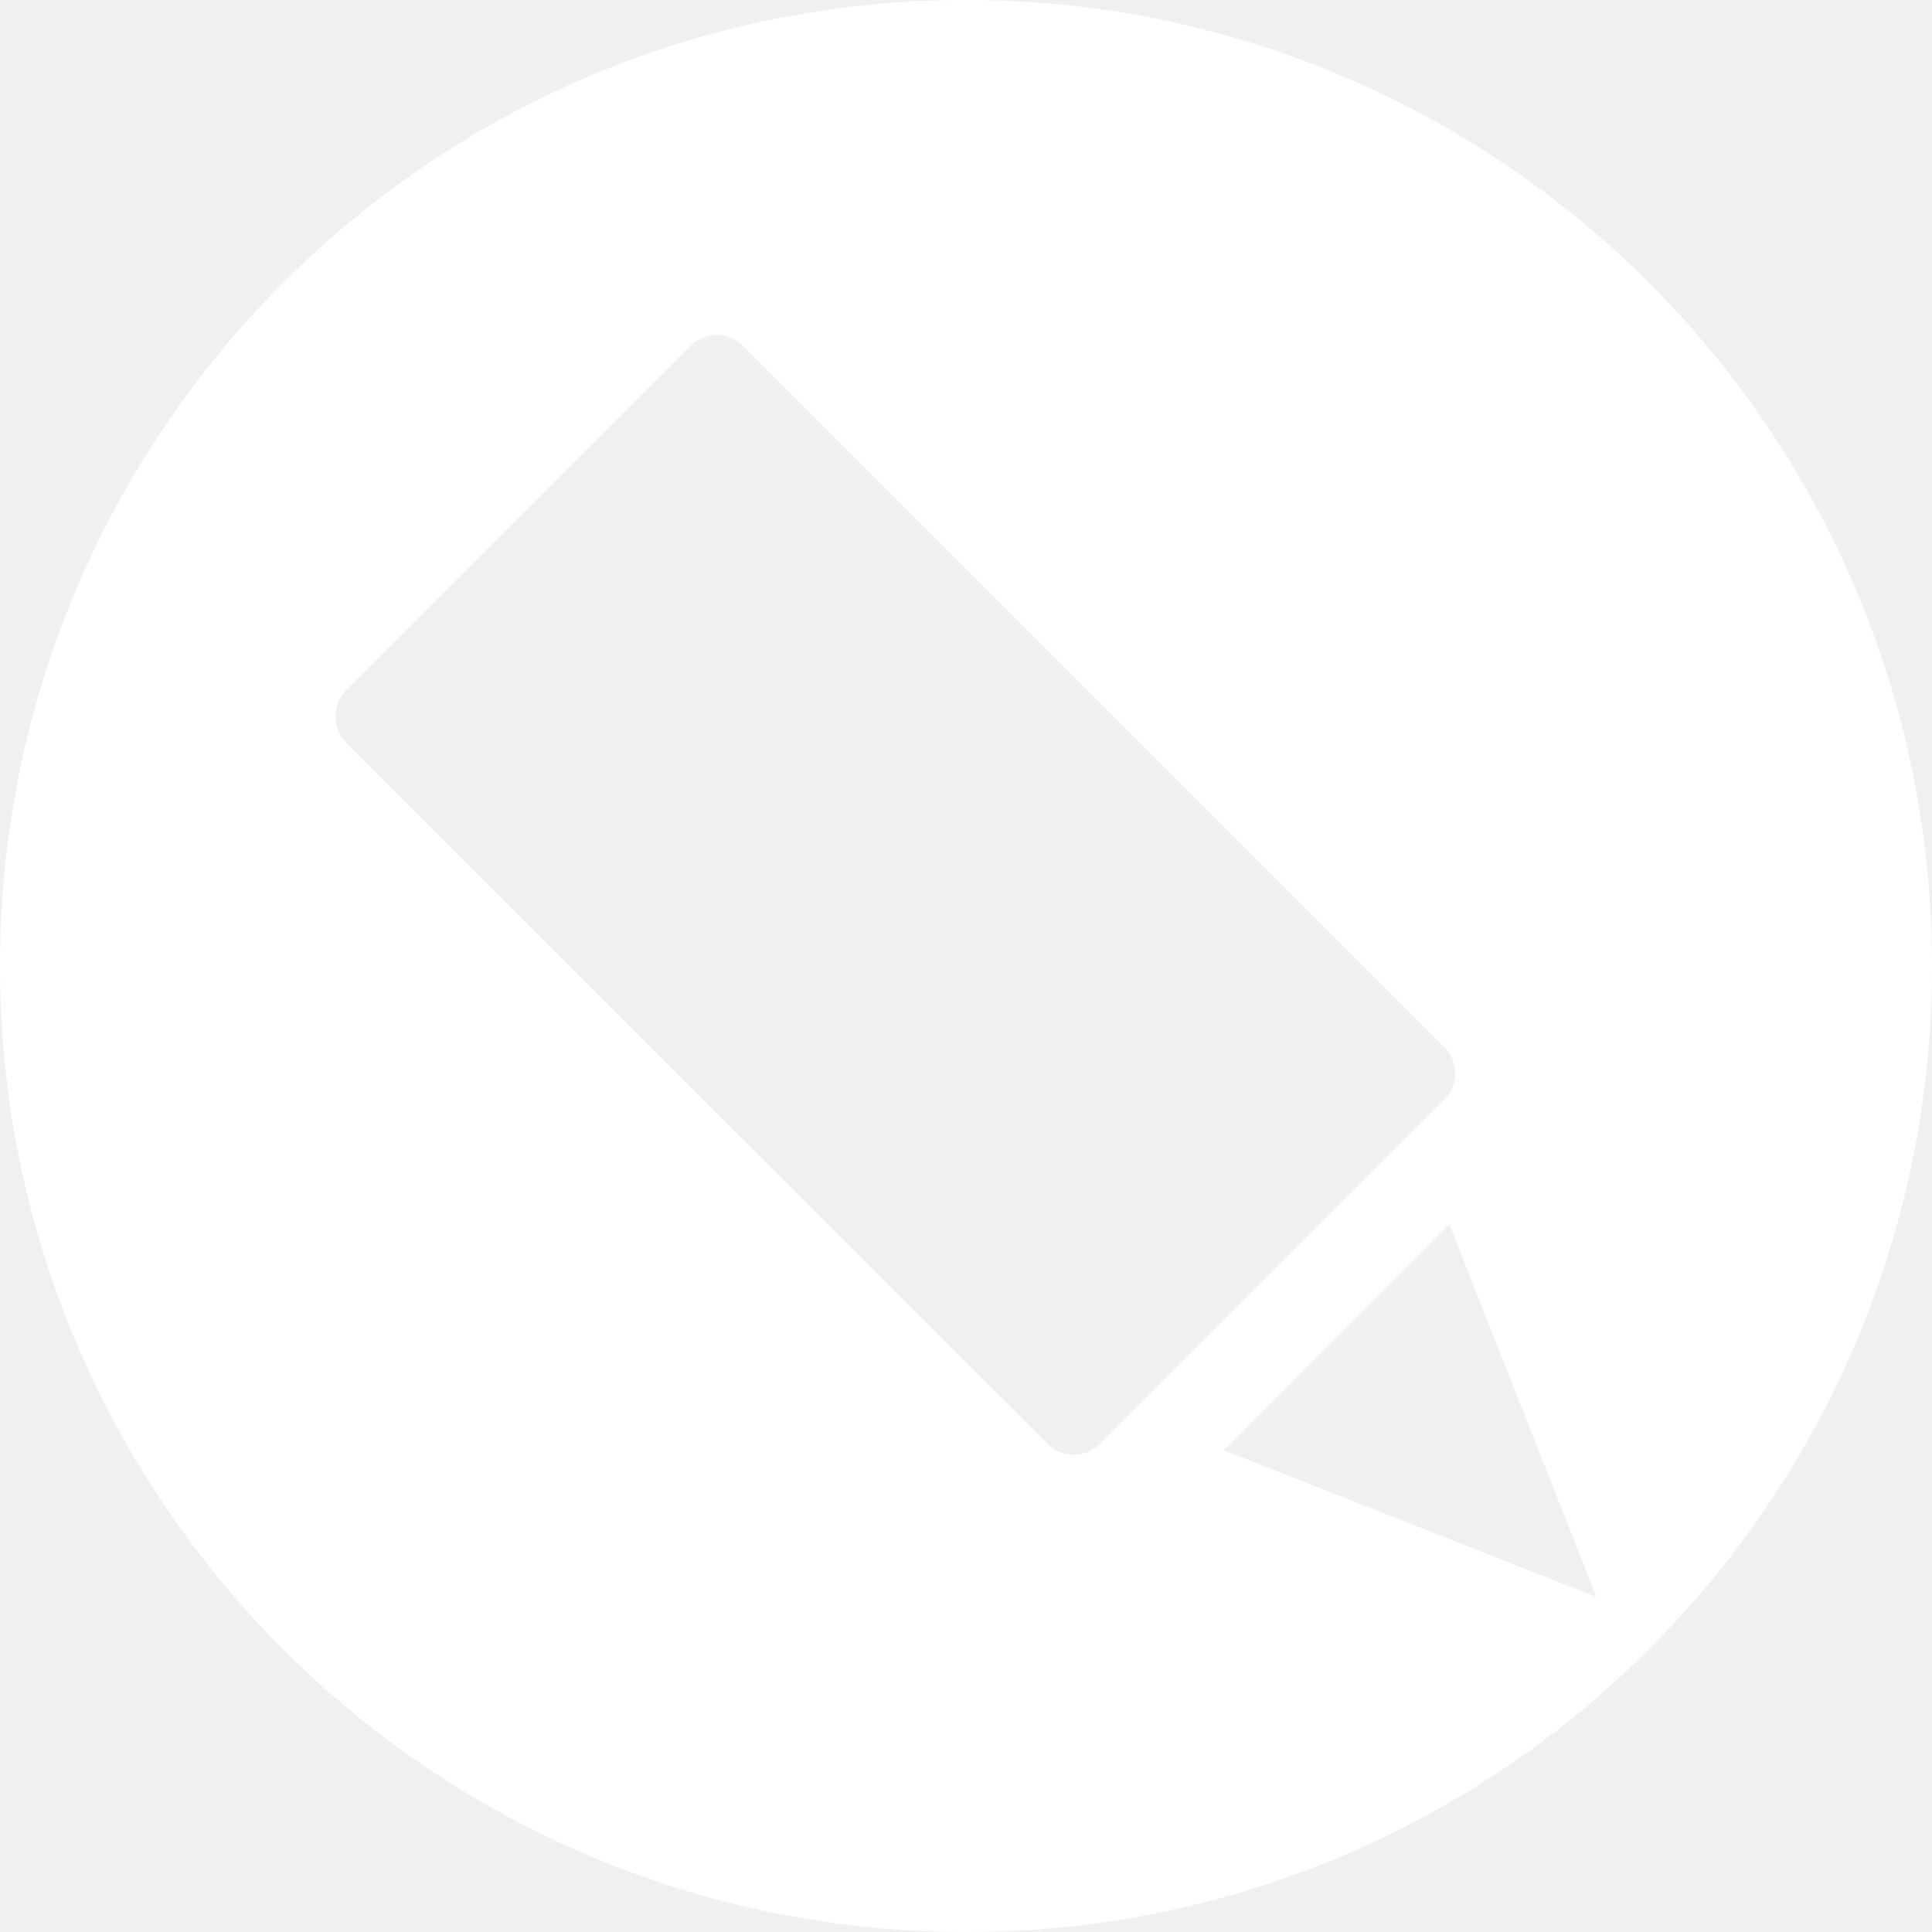
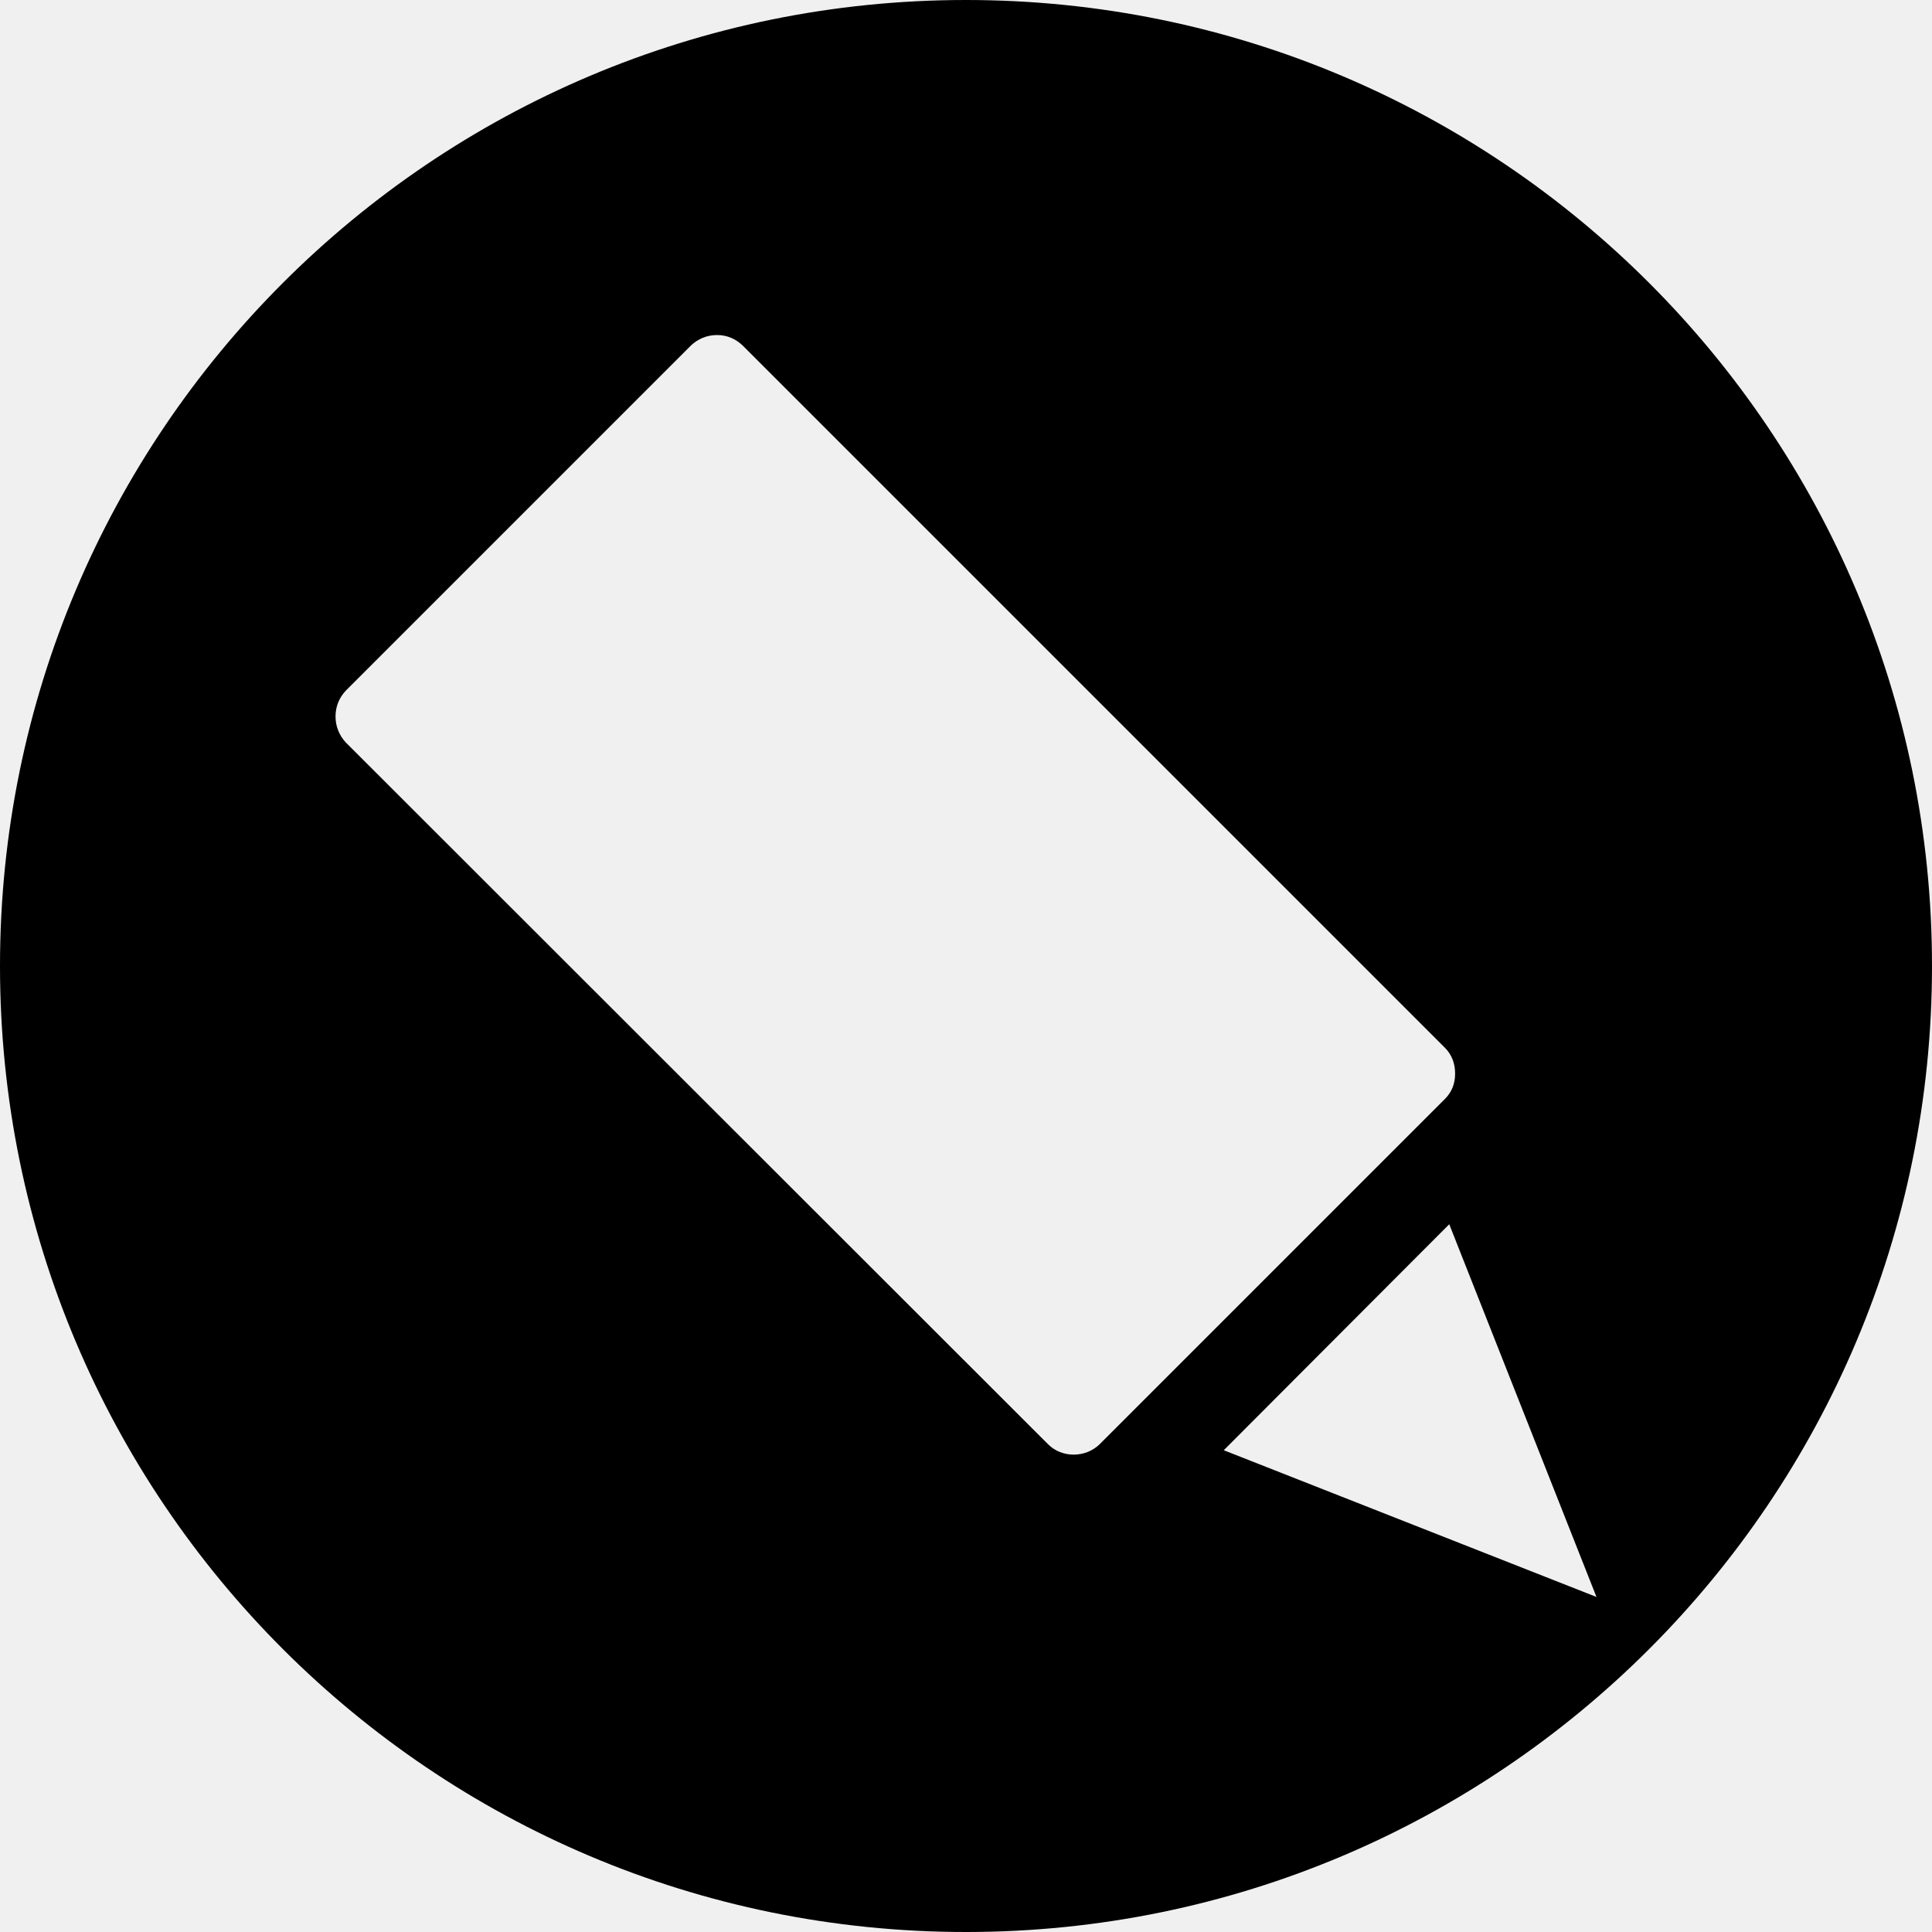
<svg xmlns="http://www.w3.org/2000/svg" version="1.1" viewBox="0 0 39.5 39.5">
-   <defs>
-     <style>.st0 {
-         fill: #fff;
-       }</style>
-   </defs>
-   <path class="st0" d="M19.75,0C8.84,0,0,8.84,0,19.75s8.84,19.75,19.75,19.75,19.75-8.84,19.75-19.75S30.66,0,19.75,0ZM21.43,29.53L7.07,15.18c-.14-.15-.21-.34-.21-.53,0-.2.07-.38.21-.53l7.06-7.06c.14-.13.32-.21.53-.21s.38.08.52.21l14.36,14.36c.14.14.21.32.21.53s-.07.38-.21.52l-7.06,7.06c-.29.28-.77.28-1.05,0ZM25.02,29.65l4.61-4.62,3.01,7.62-7.62-3Z" />
+   <path d="M19.75,0C8.84,0,0,8.84,0,19.75s8.84,19.75,19.75,19.75,19.75-8.84,19.75-19.75S30.66,0,19.75,0ZM21.43,29.53L7.07,15.18c-.14-.15-.21-.34-.21-.53,0-.2.07-.38.21-.53l7.06-7.06c.14-.13.32-.21.53-.21s.38.08.52.21l14.36,14.36c.14.14.21.32.21.53s-.07.38-.21.52l-7.06,7.06c-.29.28-.77.28-1.05,0ZM25.02,29.65l4.61-4.62,3.01,7.62-7.62-3Z" />
</svg>
